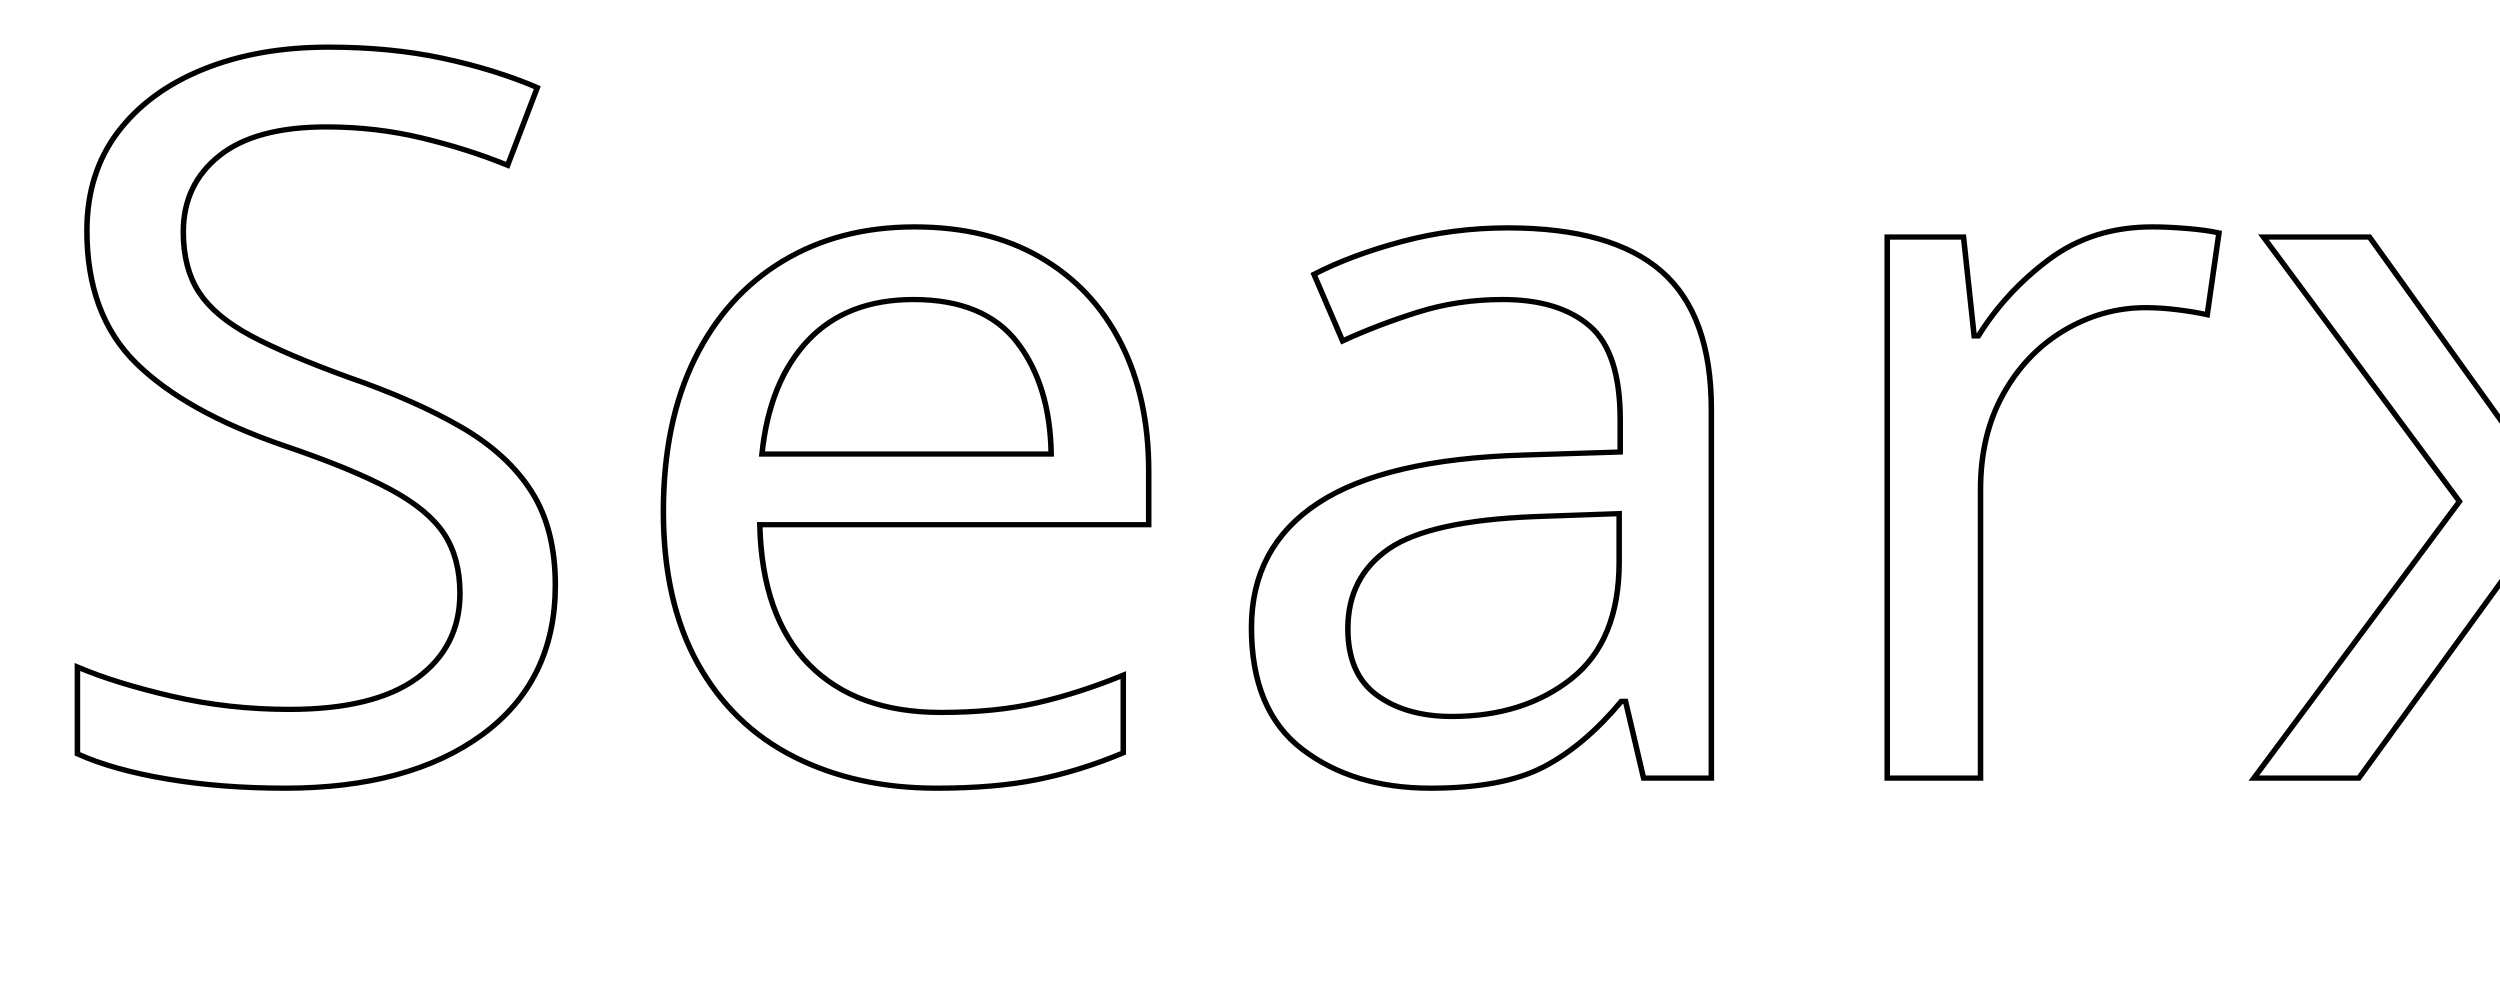
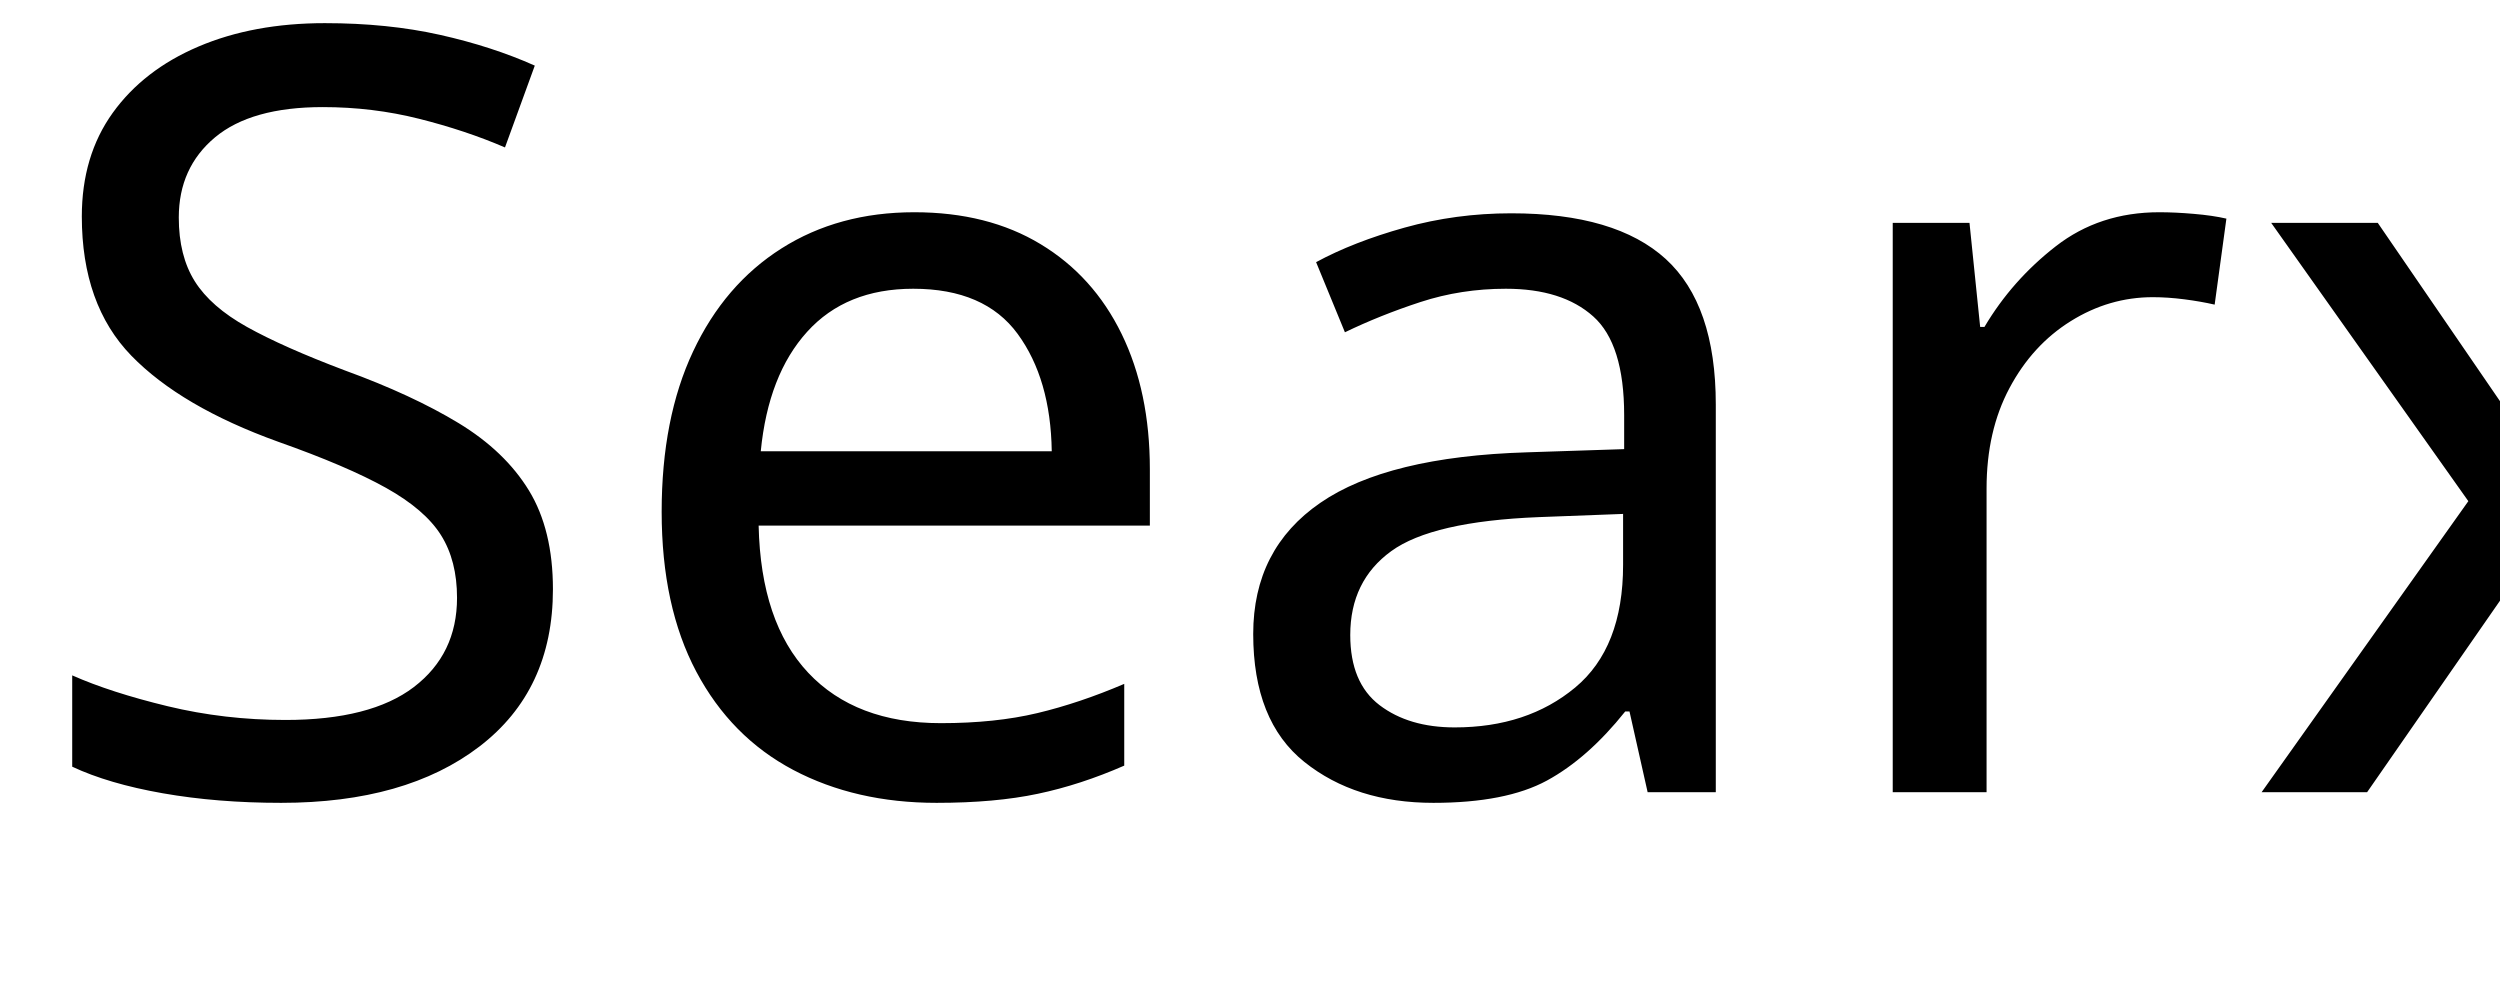
- <svg xmlns="http://www.w3.org/2000/svg" width="550mm" height="220mm" viewBox="0 0 550 220" version="1.1" id="svg1">
+ <svg xmlns="http://www.w3.org/2000/svg" width="550mm" height="220mm" viewBox="0 0 550 220" id="SVGRoot" version="1.1">
  <defs id="defs1">
-     <rect x="-4.419" y="13.258" width="4826.004" height="817.592" id="rect1" />
+     <rect x="4.243" y="11.314" width="273.297" height="151.674" id="rect1" />
  </defs>
  <g id="layer1">
-     <text xml:space="preserve" transform="matrix(1.214186,0,0,1.156734,10.50468,-48.36747)" id="text1" style="font-style:normal;font-variant:normal;font-weight:normal;font-stretch:normal;font-size:192px;font-family:'DS Fette Kanzlei';-inkscape-font-specification:'DS Fette Kanzlei, Normal';font-variant-ligatures:normal;font-variant-caps:normal;font-variant-numeric:normal;font-variant-east-asian:normal;white-space:pre;shape-inside:url(#rect1);display:inline;fill:none;stroke:#000000;stroke-width:1.002;stroke-opacity:1">
-       <tspan x="-4.42" y="189.795" id="tspan1">Searx</tspan>
+     <text xml:space="preserve" style="font-style:normal;font-variant:normal;font-weight:normal;font-stretch:normal;font-size:234.096px;font-family:'DS Fette Kanzlei';-inkscape-font-specification:'DS Fette Kanzlei, Normal';font-variant-ligatures:normal;font-variant-caps:normal;font-variant-numeric:normal;font-variant-east-asian:normal;fill:#000000;fill-opacity:1;stroke:none;stroke-width:3.684" x="3.92" y="174.586" id="text1" transform="scale(1.001715,0.9982877)">
+       <tspan id="tspan1" style="font-style:normal;font-variant:normal;font-weight:normal;font-stretch:normal;font-size:234.096px;font-family:'DS Fette Kanzlei';-inkscape-font-specification:'DS Fette Kanzlei, Normal';font-variant-ligatures:normal;font-variant-caps:normal;font-variant-numeric:normal;font-variant-east-asian:normal;fill:#000000;fill-opacity:1;stroke-width:3.684" x="3.92" y="174.586">Searx</tspan>
    </text>
  </g>
</svg>
